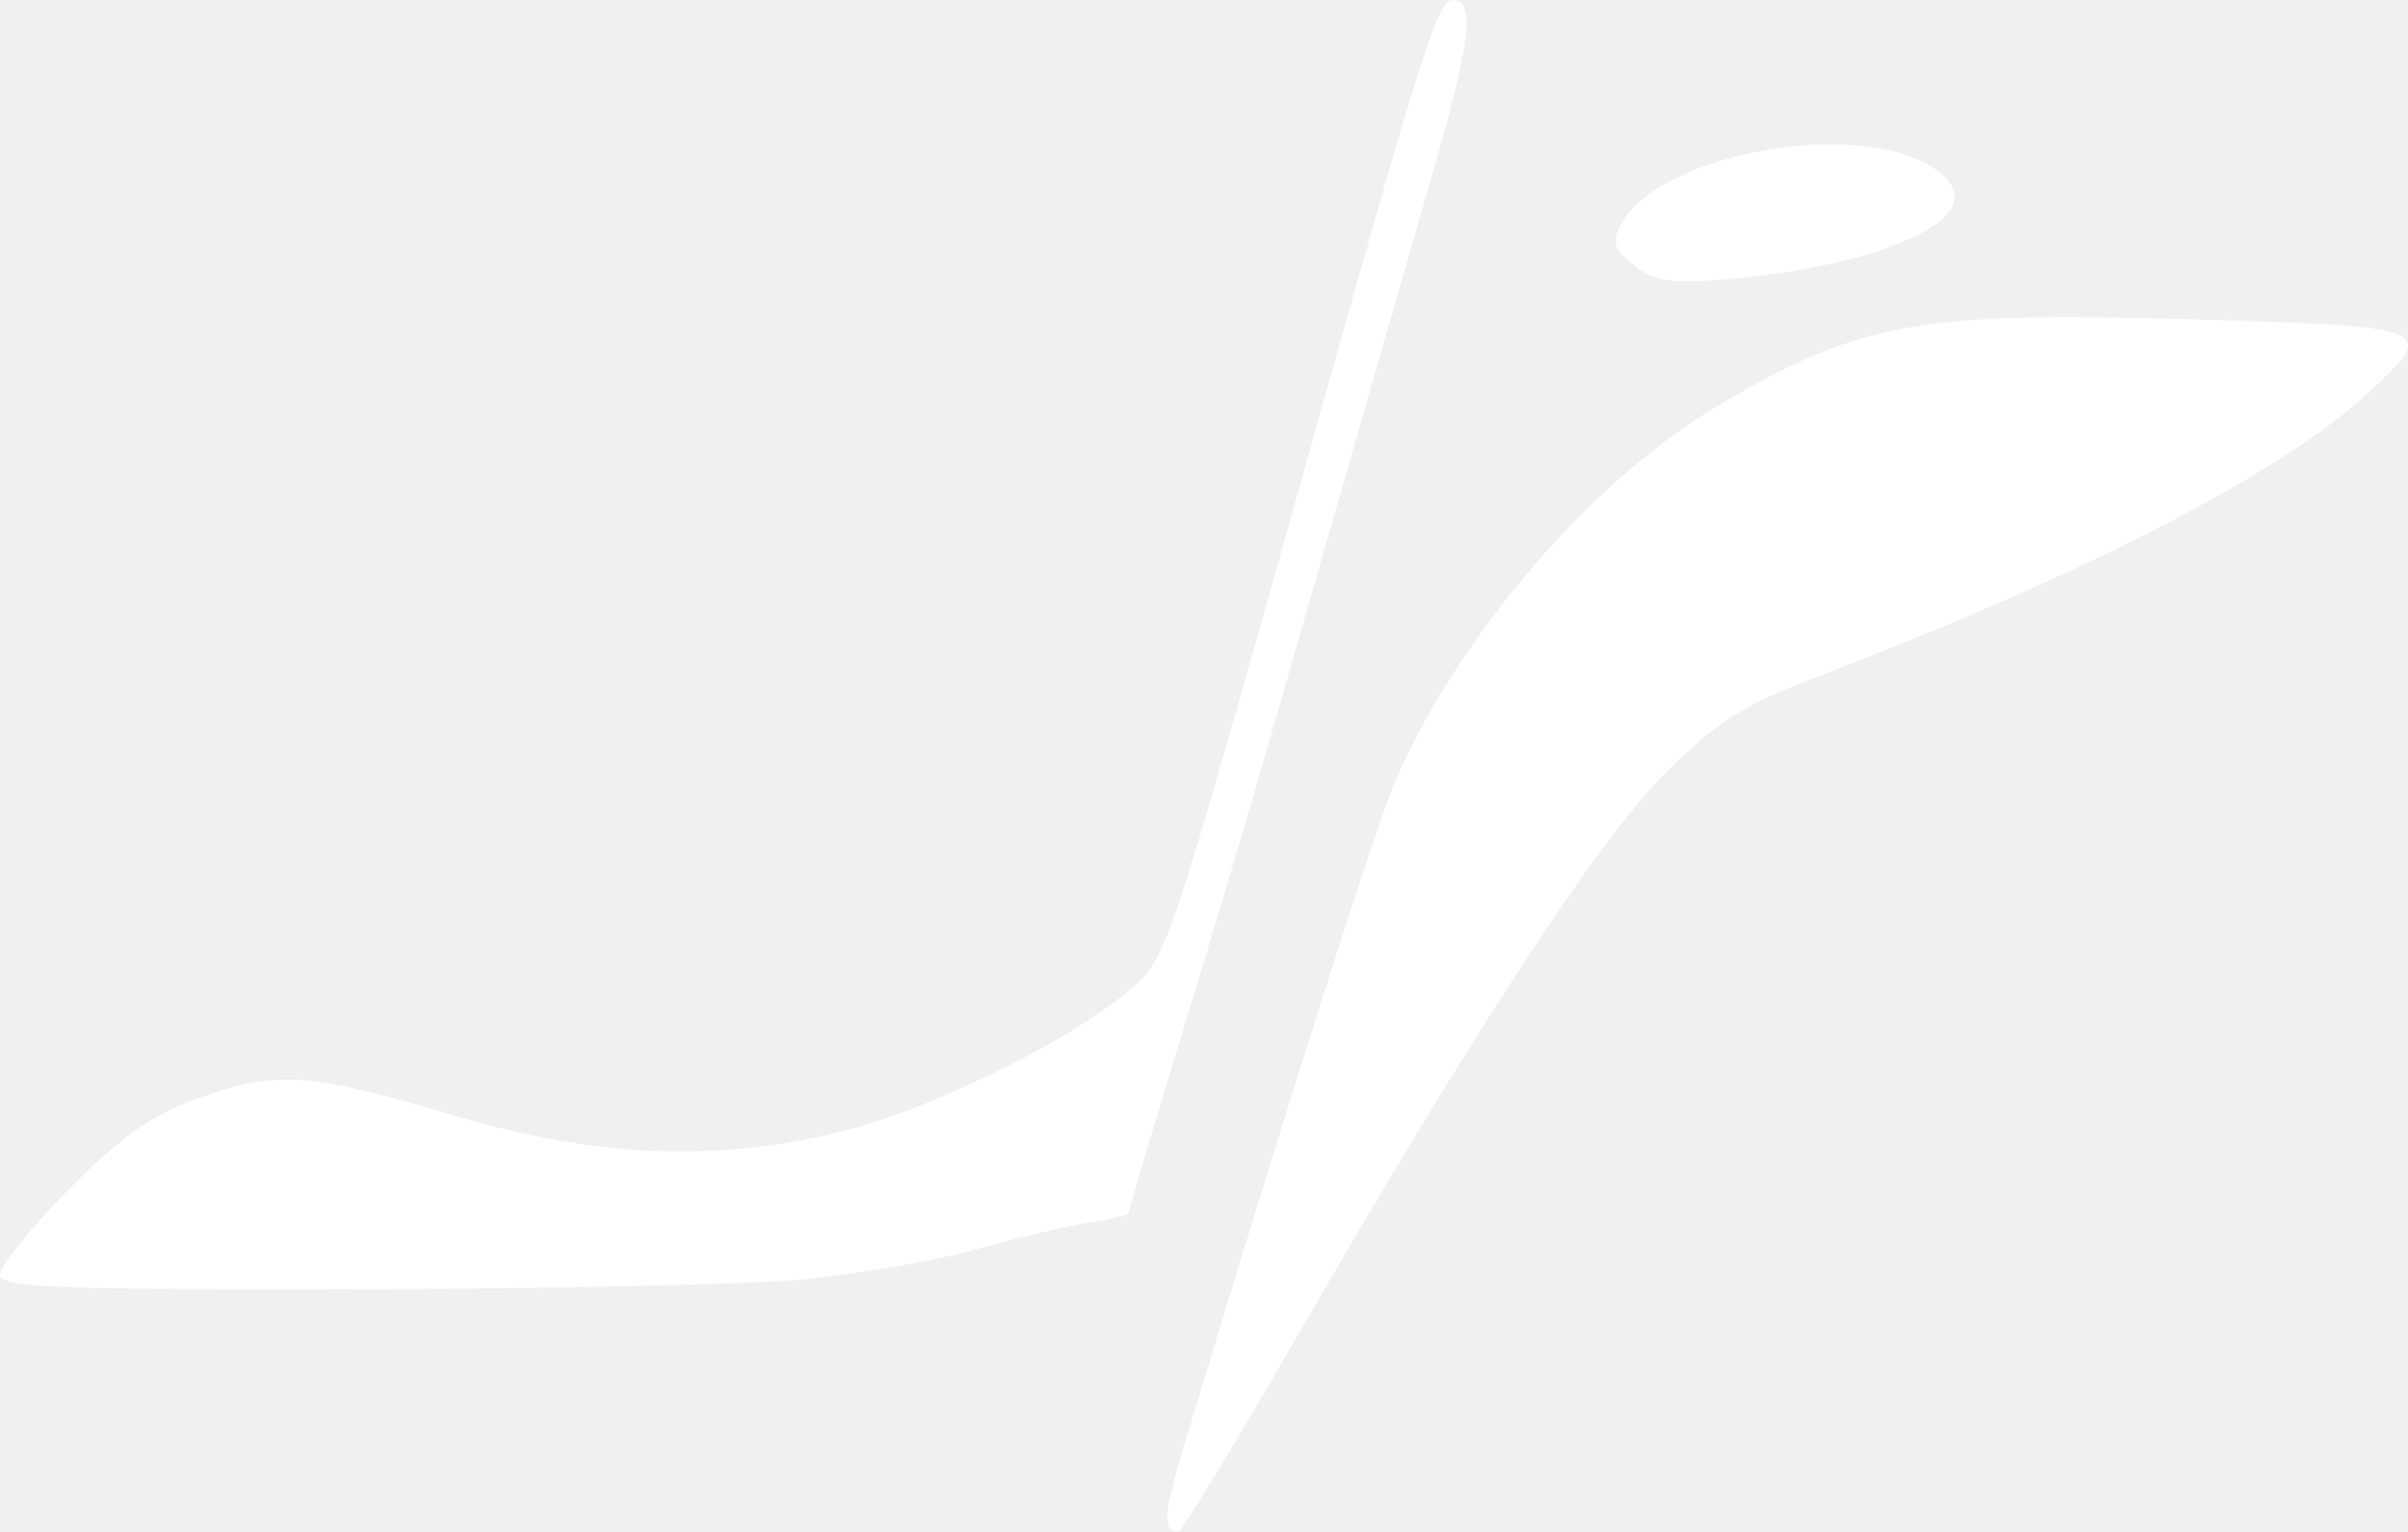
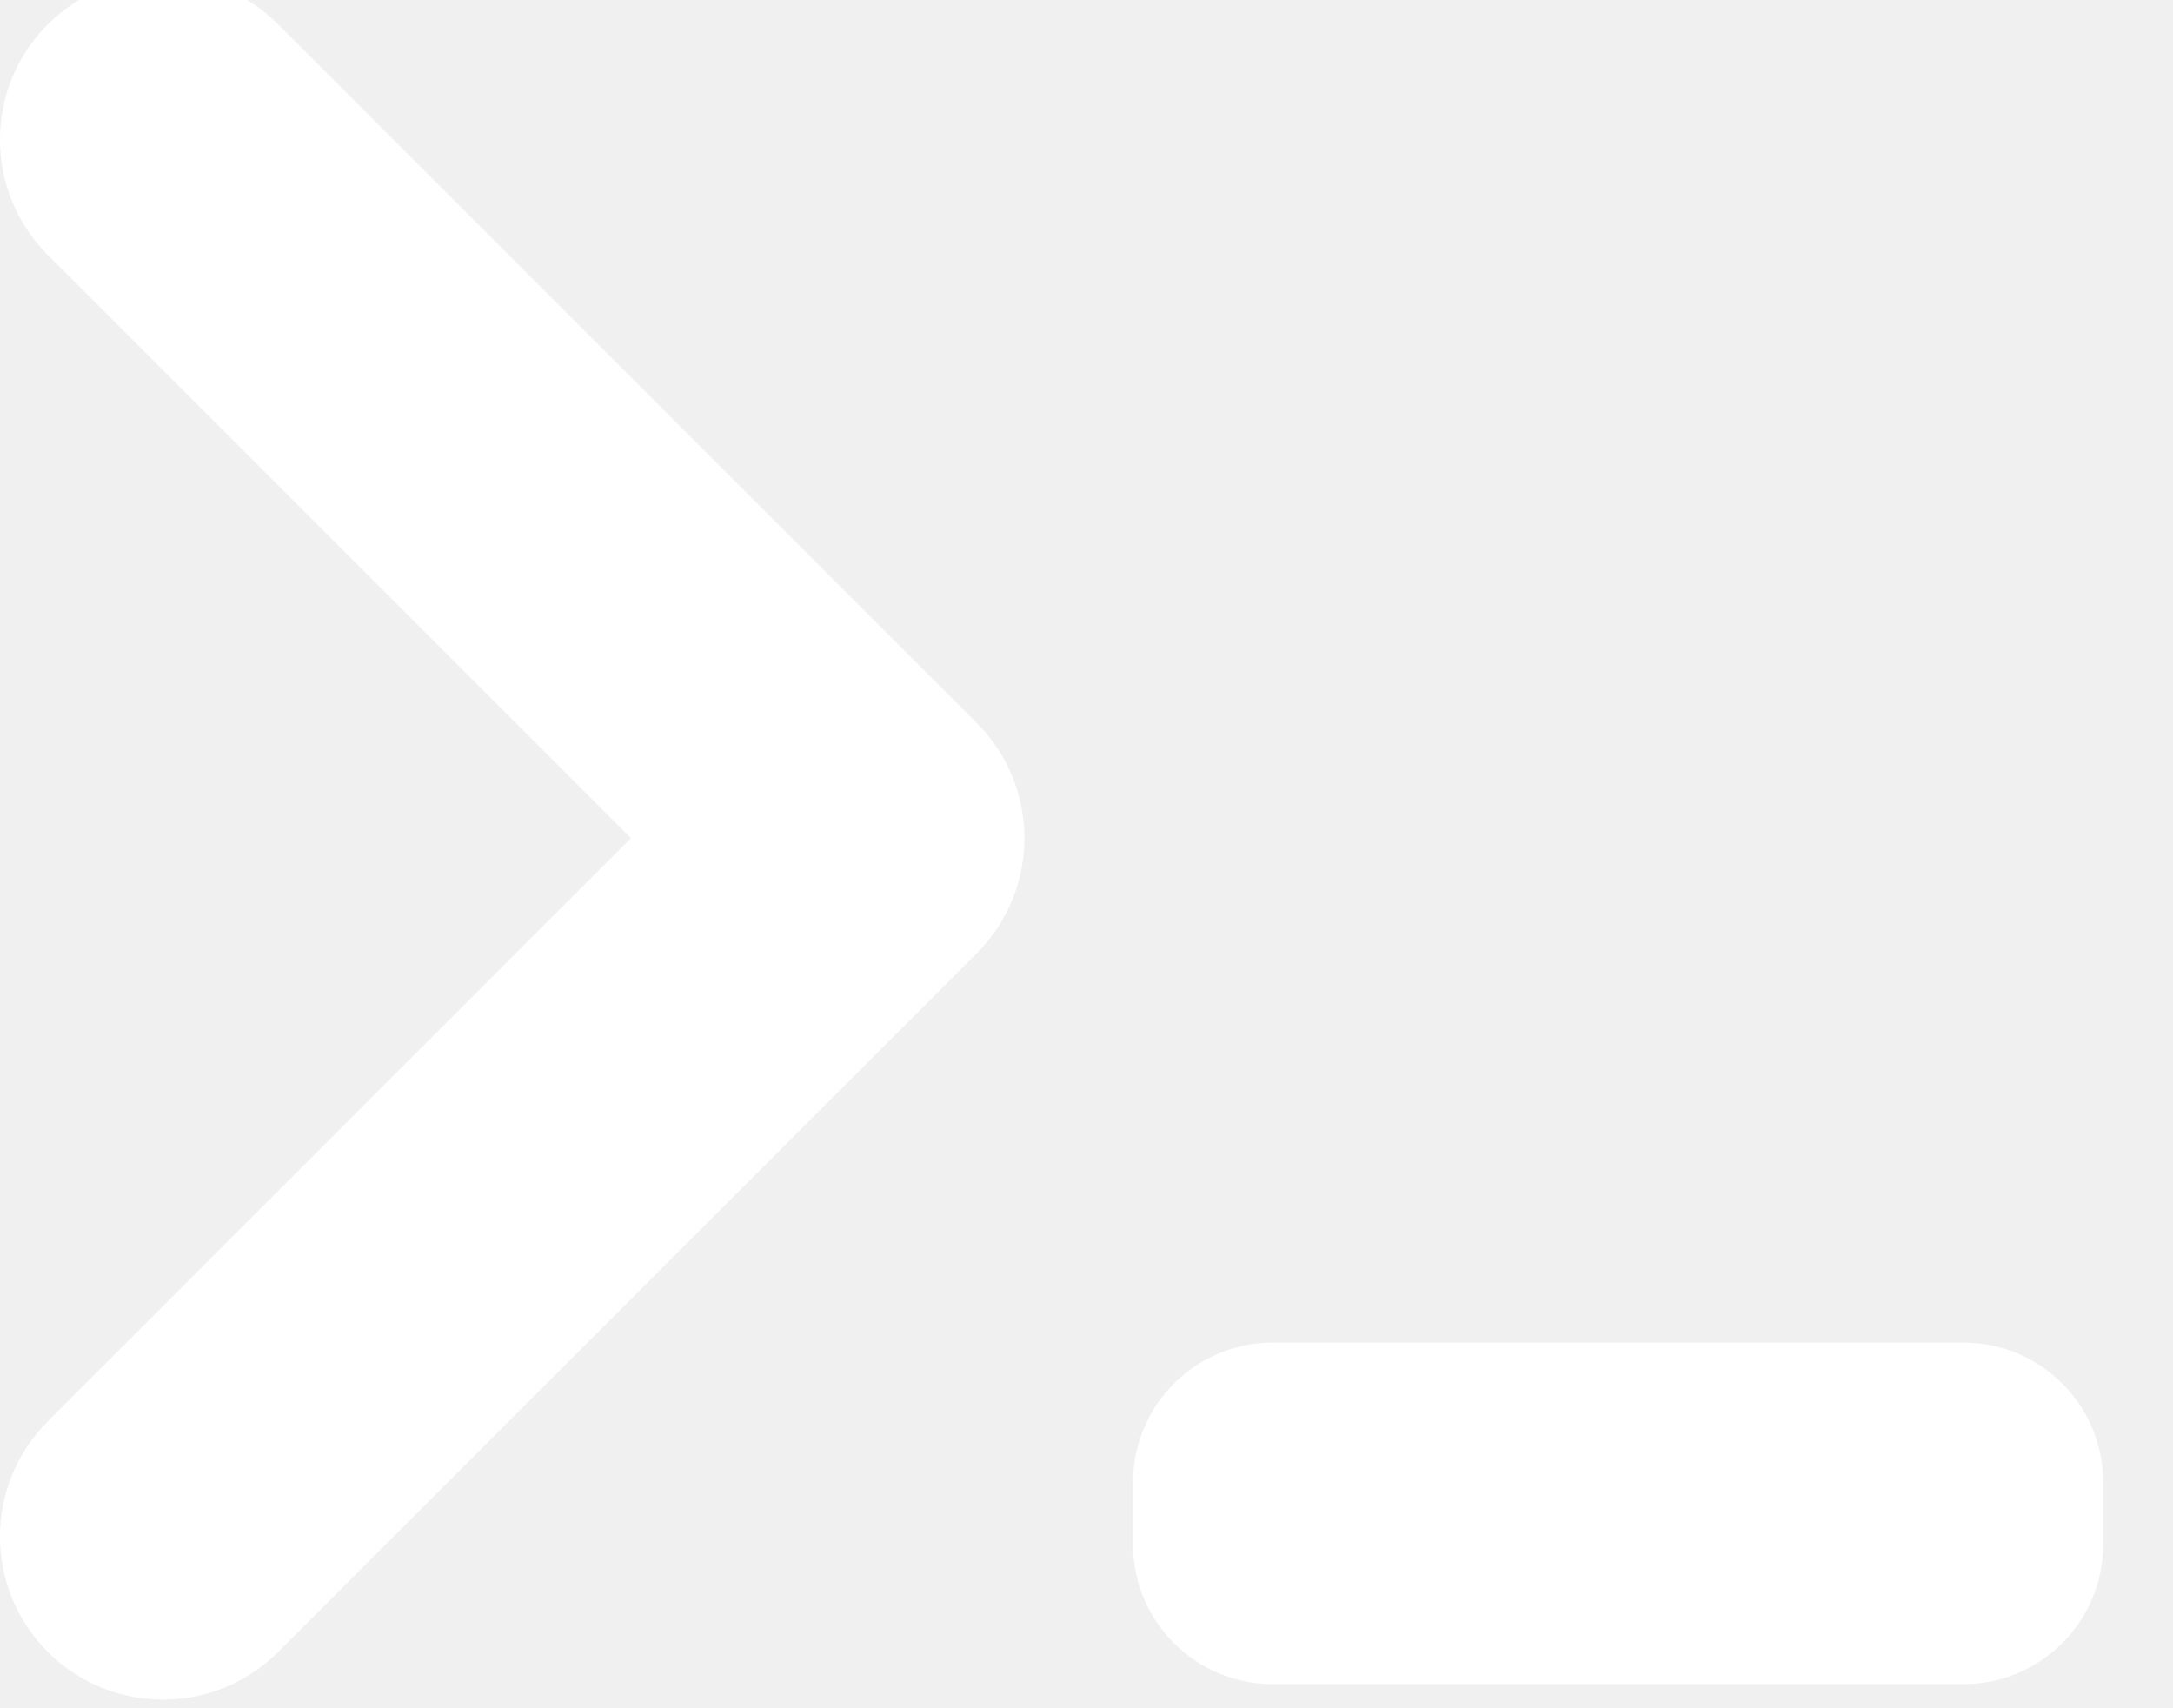
- <svg xmlns="http://www.w3.org/2000/svg" version="1.1" id="svg1" width="318.602" height="202.667" viewBox="0 0 318.602 202.667">
-   <defs id="defs1" />
-   <g id="g1" style="display:inline" transform="translate(-6.666667,-70.66667)">
-     <path style="display:inline;fill:#ffffff" d="m 177.813,248.333 c 23.823,-41.298 40.54,-66.846 49.512,-75.667 6.817,-6.702 10.074,-8.737 20.073,-12.545 34.578,-13.167 61.047,-26.787 72.372,-37.243 9.629,-8.89 9.343,-9.011 -23.437,-9.964 -35.718,-1.038 -43.73,0.421 -62.175,11.323 -16.721,9.883 -34.201,30.112 -42.747,49.472 -2.574,5.83 -14.813,44.306 -27.964,87.907 -2.86,9.483 -3.025,11.716 -0.862,11.716 0.444,0 7.297,-11.25 15.228,-25 z m -65.146,-8.323 C 120,239.333 130.5,237.51 136,235.96 c 5.5,-1.55 12.25,-3.138 15,-3.529 2.75,-0.391 5,-0.955 5,-1.253 0,-0.298 2.151,-7.585 4.781,-16.193 8.492,-27.802 12.213,-40.416 21.137,-71.652 4.819,-16.867 11.235,-39.185 14.258,-49.596 5.128,-17.661 5.748,-23.07 2.643,-23.07 -1.849,0 -4.07,6.908 -16.722,52 -21.79,77.659 -20.808,74.744 -26.848,79.723 -7.593,6.258 -25.039,14.825 -36.109,17.73 -17.095,4.487 -33.411,3.867 -53.117,-2.016 -18.569,-5.544 -23.143,-5.803 -33.64,-1.904 -5.875,2.182 -9.864,5.044 -16.717,11.991 -4.95,5.019 -9,10.029 -9,11.134 0,1.752 5.928,2.003 46.333,1.964 25.483,-0.025 52.333,-0.6 59.667,-1.278 z M 252.695,104.637 c 12.183,-3.487 15.773,-7.896 9.638,-11.836 -10.193,-6.547 -36.198,-1.773 -41.194,7.562 -1.256,2.346 -0.987,3.204 1.684,5.375 2.695,2.191 4.6,2.477 12.539,1.882 5.149,-0.386 12.949,-1.728 17.333,-2.983 z" id="path1" />
-   </g>
+ <svg xmlns="http://www.w3.org/2000/svg" width="560" height="440" viewBox="220 280 560 440">
+   <path fill="#fff" d="M232.3 286.3a42 42 0 0 1 59.4 0l180 180a42 42 0 0 1 0 59.4l-180 180a42 42 0 0 1-59.4-59.4L382.6 496 232.3 345.7a42 42 0 0 1 0-59.4z" />
+   <rect x="512" y="626" width="250" height="88" rx="36" fill="#fff" />
</svg>
